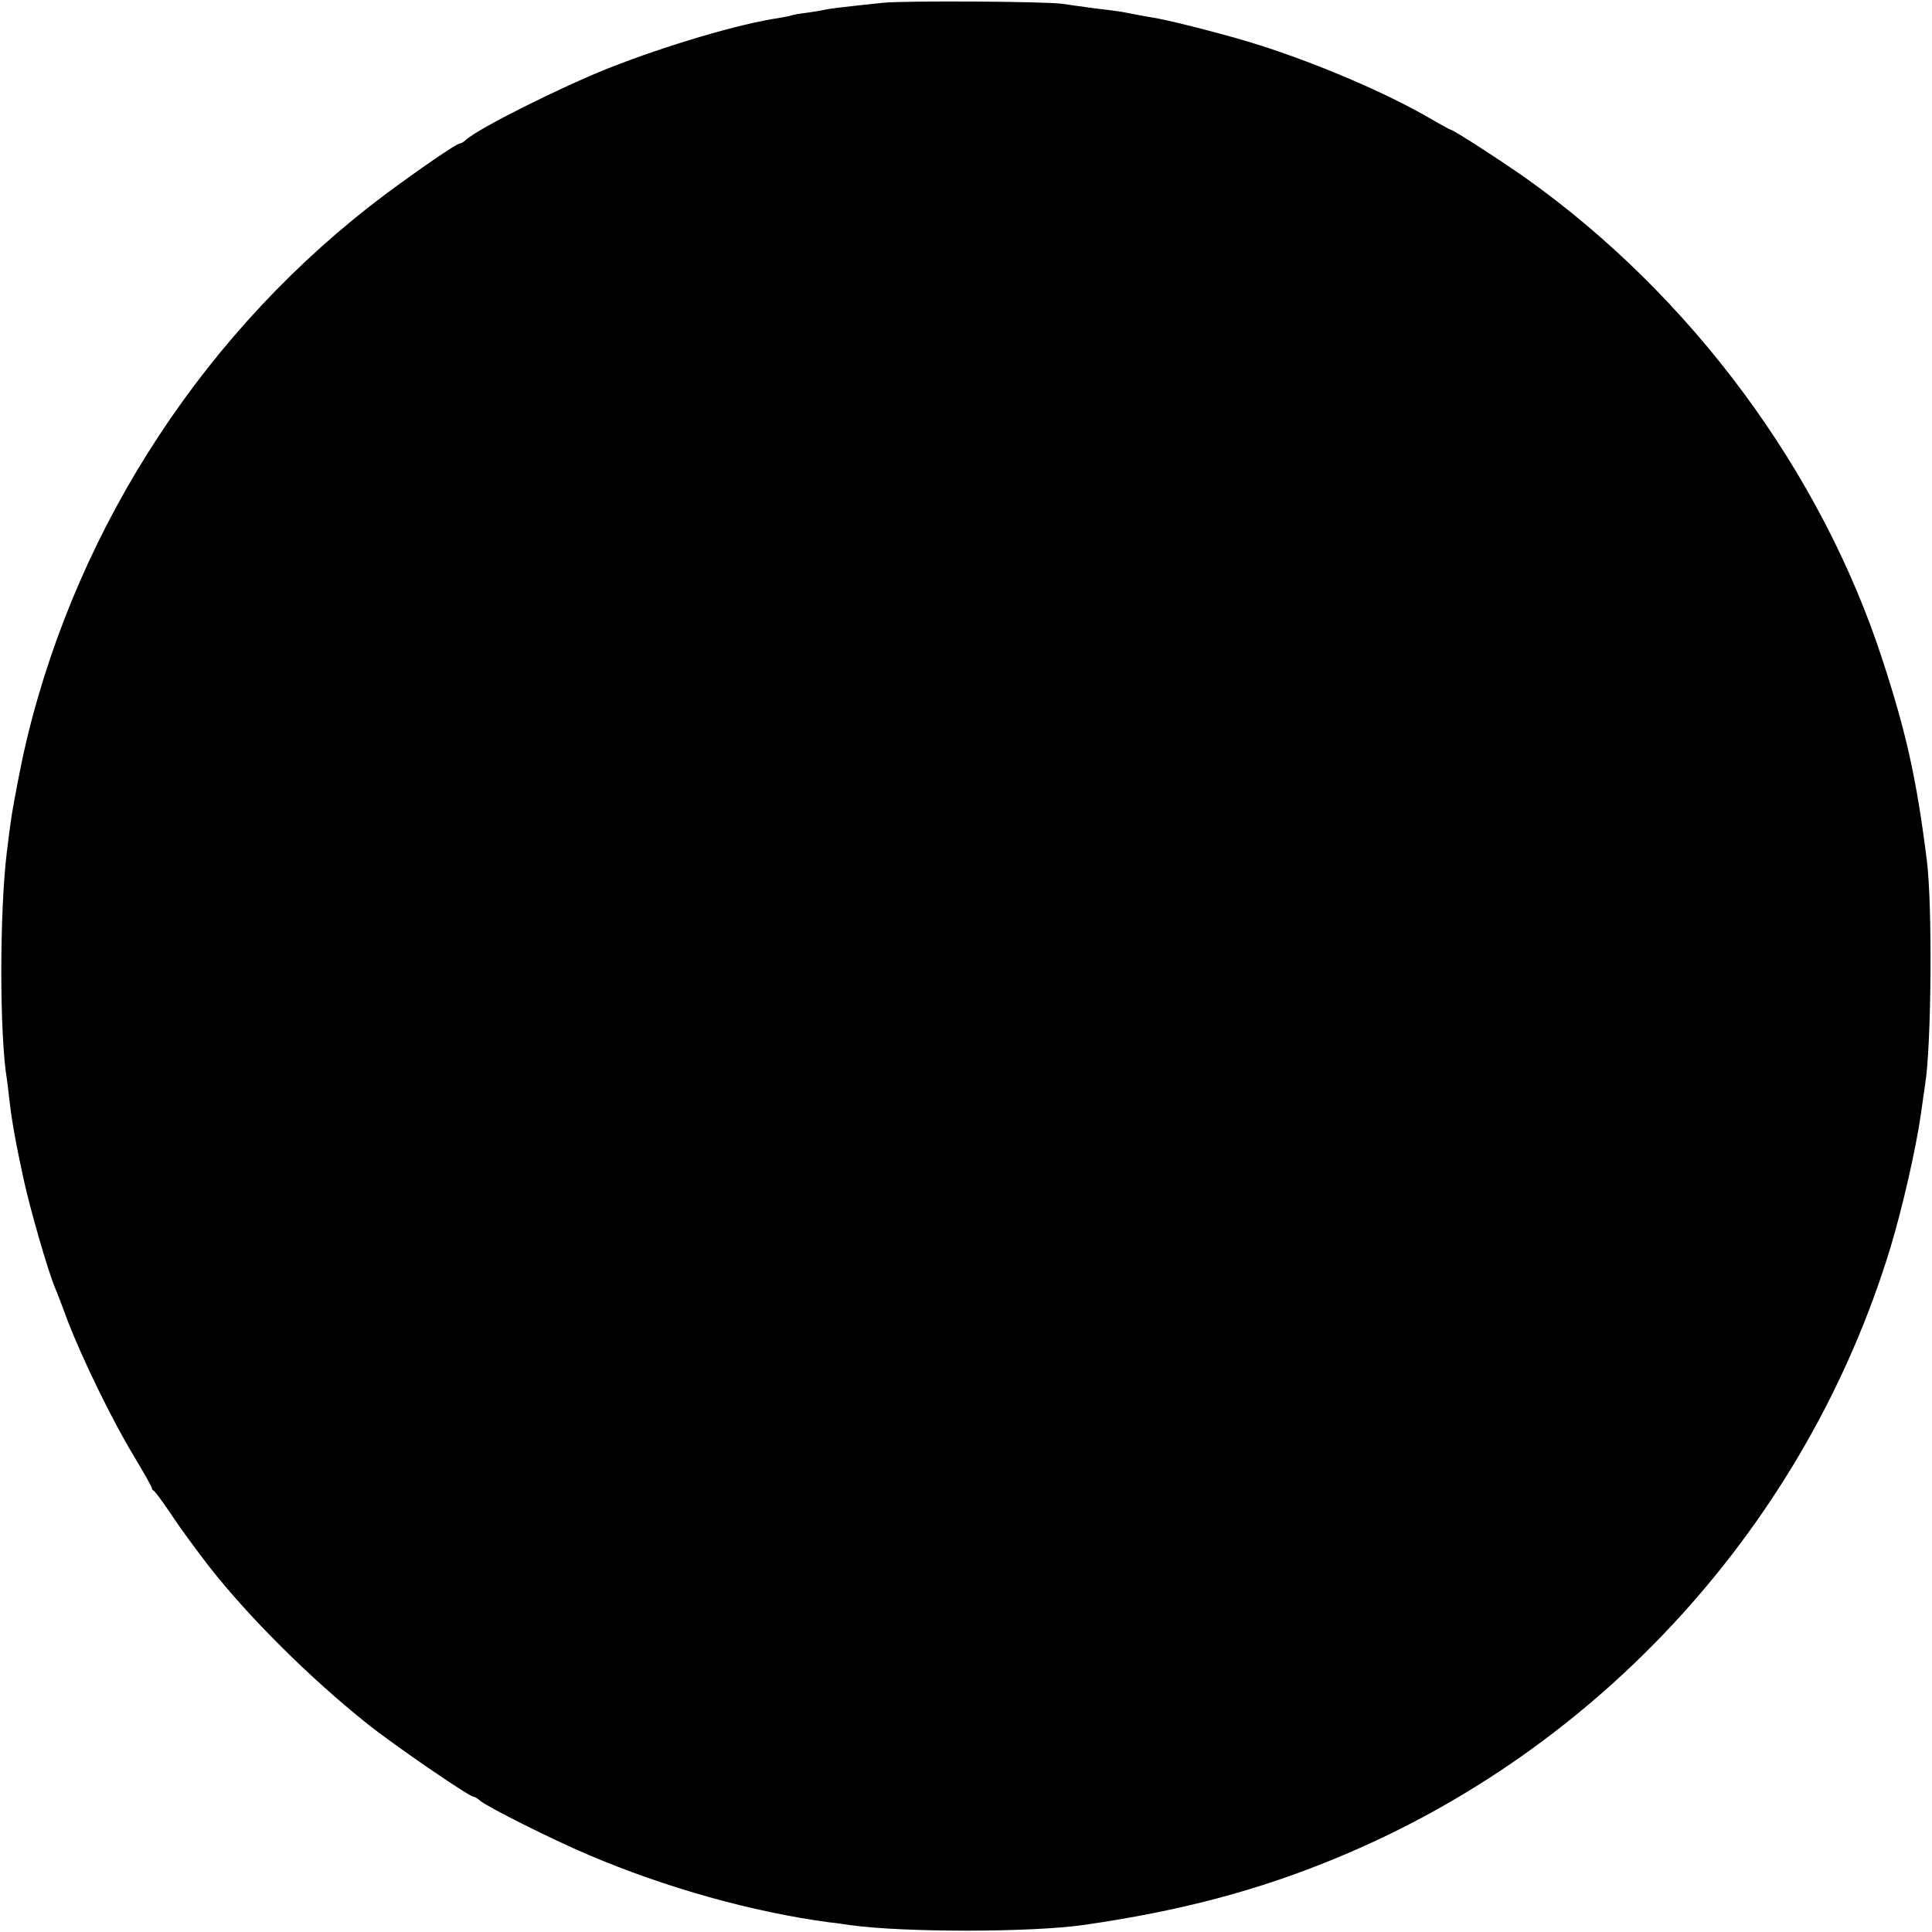
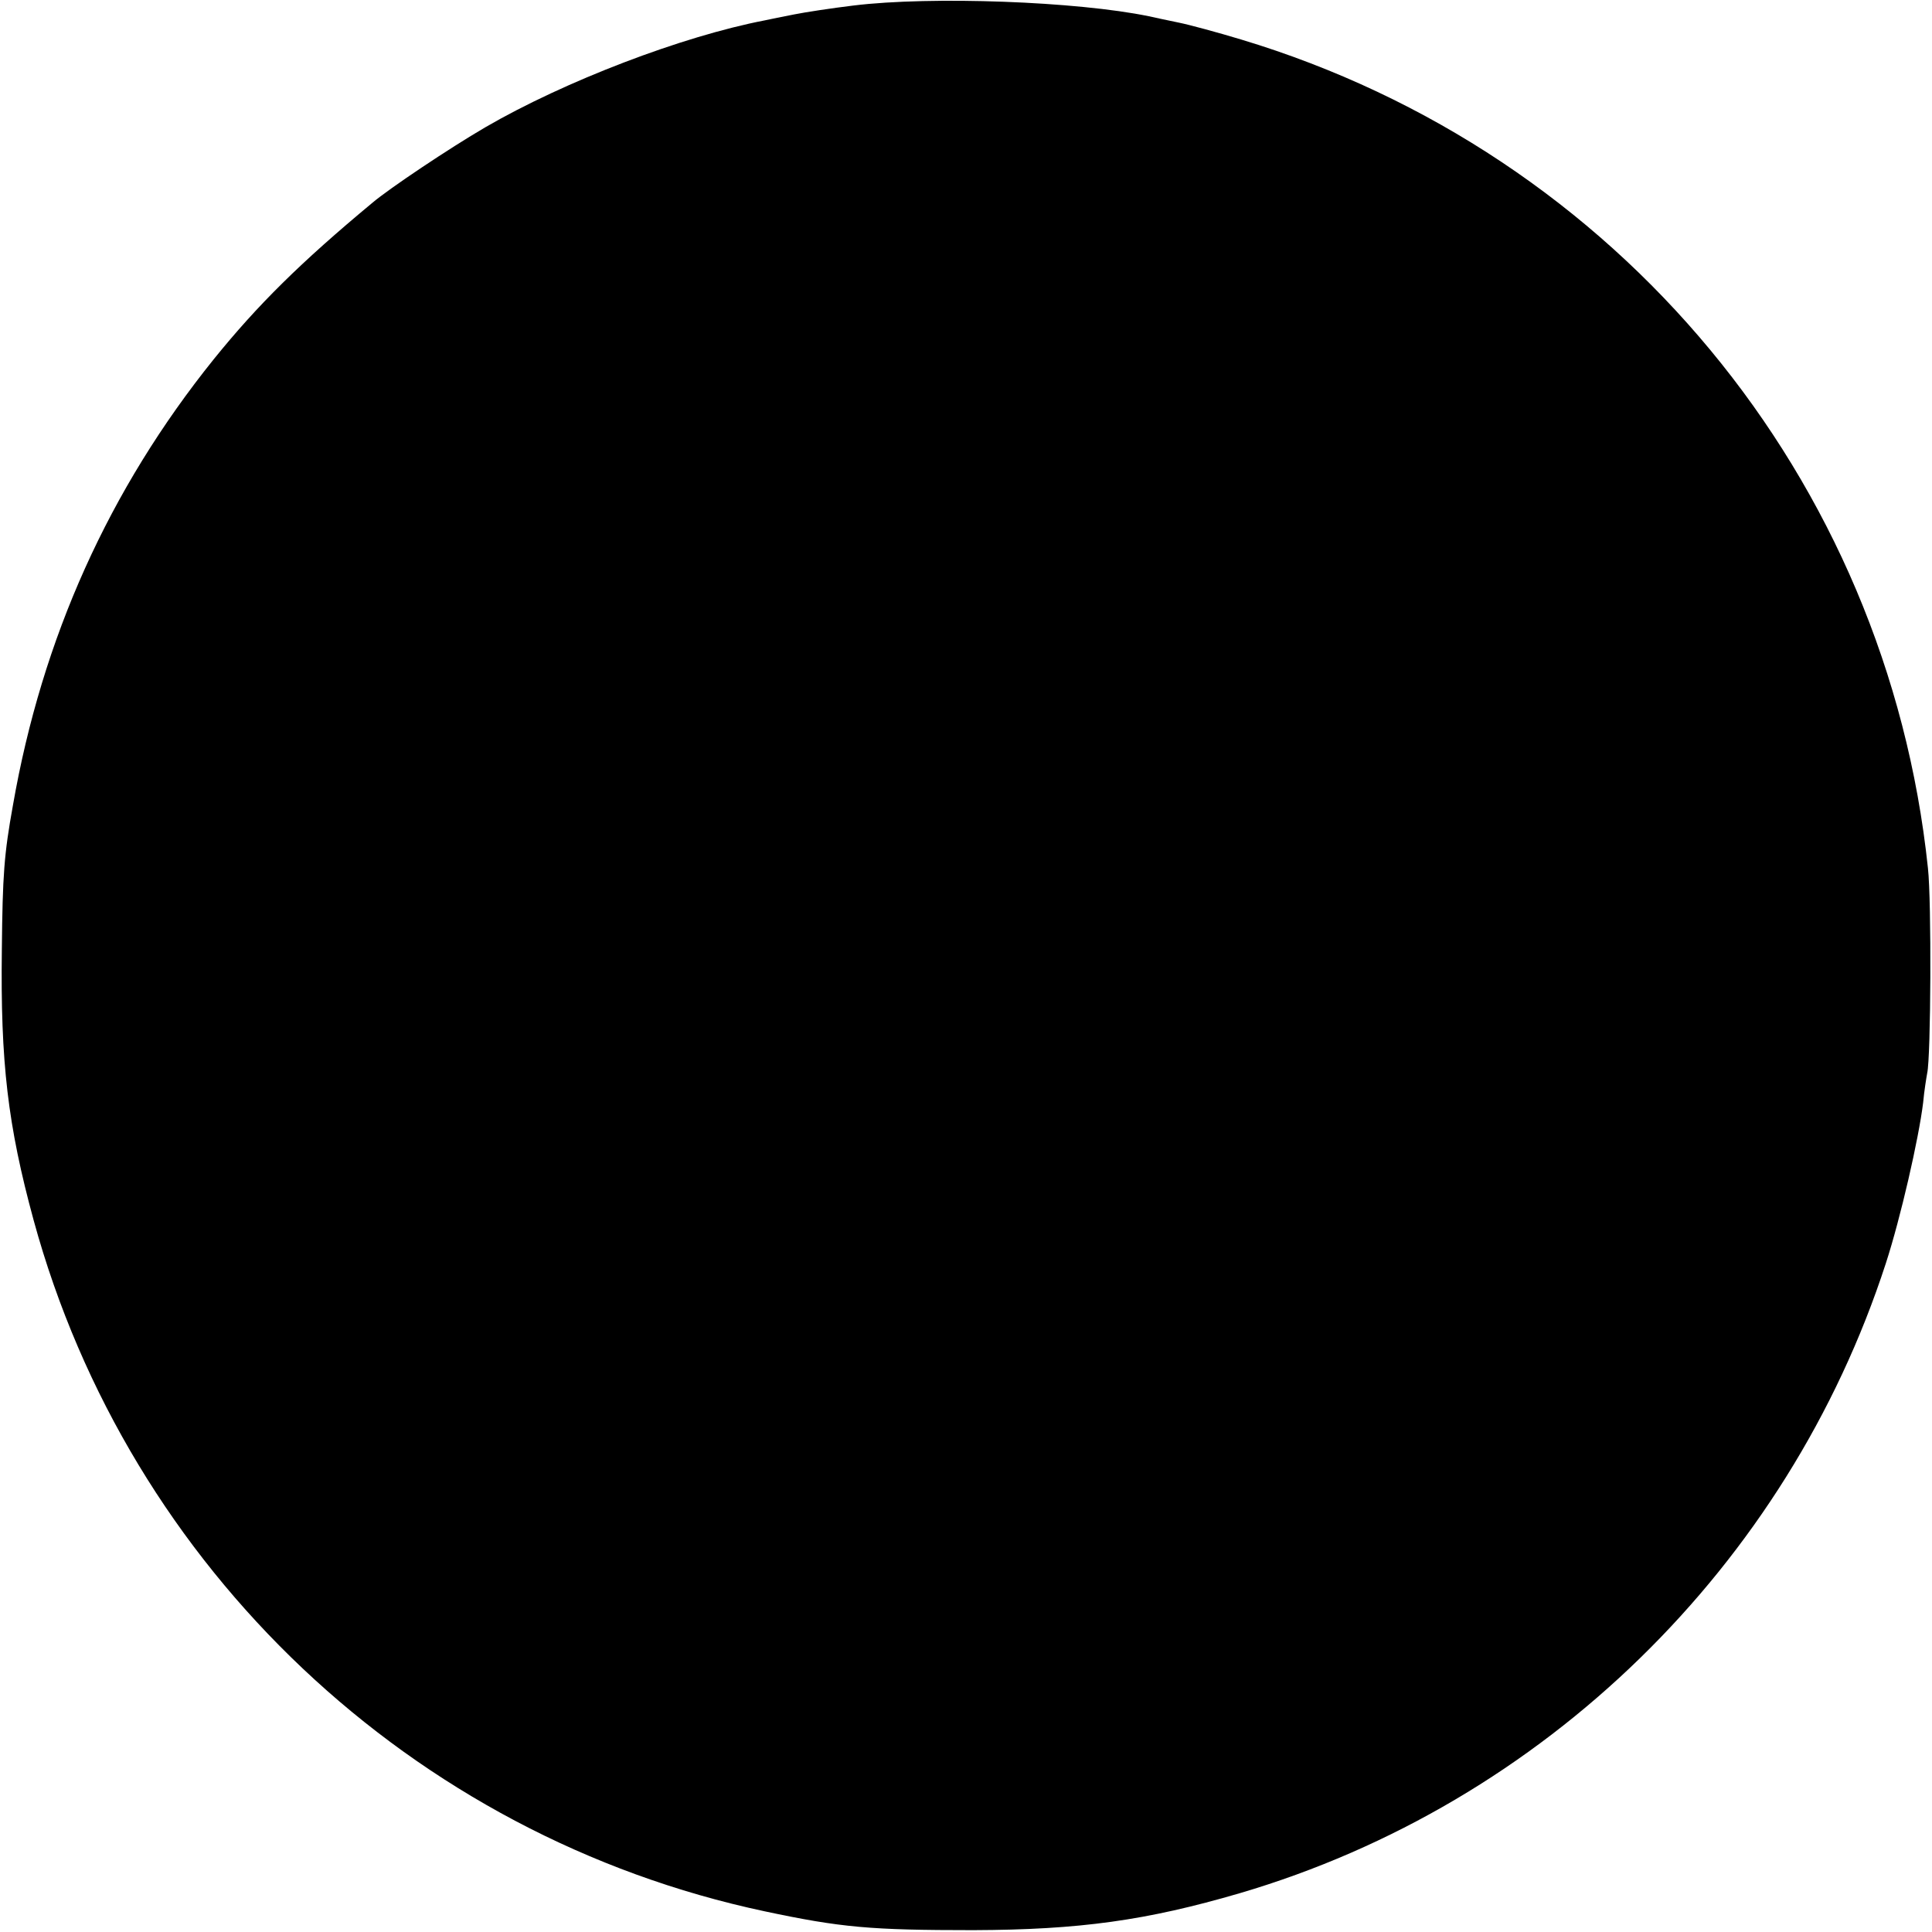
- <svg xmlns="http://www.w3.org/2000/svg" version="1.0" width="700pt" height="700pt" viewBox="0 0 700 700" preserveAspectRatio="xMidYMid meet">
-   <g transform="translate(0,700) scale(0.1,-0.1)" fill="#000000" stroke="none">
-     <path d="M3200 6990 c-124 -13 -194 -21 -210 -25 -8 -2 -37 -7 -65 -11 -27 -3 -52 -8 -55 -9 -3 -2 -24 -6 -47 -10 -143 -21 -405 -98 -618 -182 -173 -69 -468 -216 -516 -259 -8 -8 -19 -14 -23 -14 -12 0 -150 -95 -271 -185 -643 -482 -1108 -1189 -1297 -1970 -10 -43 -11 -44 -33 -155 -22 -114 -24 -126 -40 -255 -27 -220 -27 -664 0 -826 2 -13 6 -46 9 -74 9 -78 23 -156 51 -285 23 -107 88 -333 114 -395 5 -11 26 -65 46 -120 53 -138 160 -358 239 -489 36 -60 66 -113 66 -117 0 -4 3 -9 8 -11 4 -2 29 -36 57 -77 40 -61 93 -132 142 -196 145 -185 364 -403 573 -570 92 -74 370 -265 386 -265 4 0 15 -6 23 -14 27 -23 260 -140 392 -196 281 -120 597 -208 874 -245 22 -2 56 -7 75 -10 193 -27 658 -27 850 1 346 50 626 124 907 240 962 395 1706 1213 2011 2209 43 141 94 362 112 490 6 44 13 91 15 105 23 139 27 654 6 815 -37 293 -74 459 -159 720 -222 686 -695 1325 -1297 1752 -94 66 -260 173 -269 173 -2 0 -37 19 -78 43 -156 90 -393 192 -607 261 -101 33 -310 87 -381 100 -32 5 -99 18 -125 23 -11 2 -56 8 -100 13 -44 6 -96 13 -115 16 -58 9 -569 12 -650 4z" />
+ <svg xmlns="http://www.w3.org/2000/svg" version="1.0" width="523pt" height="523pt" viewBox="0 0 523 523" preserveAspectRatio="xMidYMid meet">
+   <g transform="translate(0,523) scale(0.1,-0.1)" fill="#000000" stroke="none">
+     <path d="M2310 5215 c-58 -7 -130 -18 -160 -24 -30 -6 -66 -13 -79 -16 -224 -43 -543 -165 -758 -290 -96 -56 -259 -165 -305 -204 -195 -162 -311 -277 -429 -423 -284 -353 -465 -755 -544 -1208 -24 -133 -28 -188 -30 -390 -4 -306 16 -476 86 -733 258 -944 1024 -1668 1979 -1871 207 -44 287 -51 565 -51 287 1 468 26 721 100 823 242 1483 886 1749 1705 40 123 89 337 101 435 3 33 9 69 11 80 10 43 12 465 2 555 -111 1056 -840 1936 -1859 2243 -63 19 -140 40 -170 46 -30 6 -66 14 -80 17 -193 40 -588 55 -800 29z" />
  </g>
</svg>
